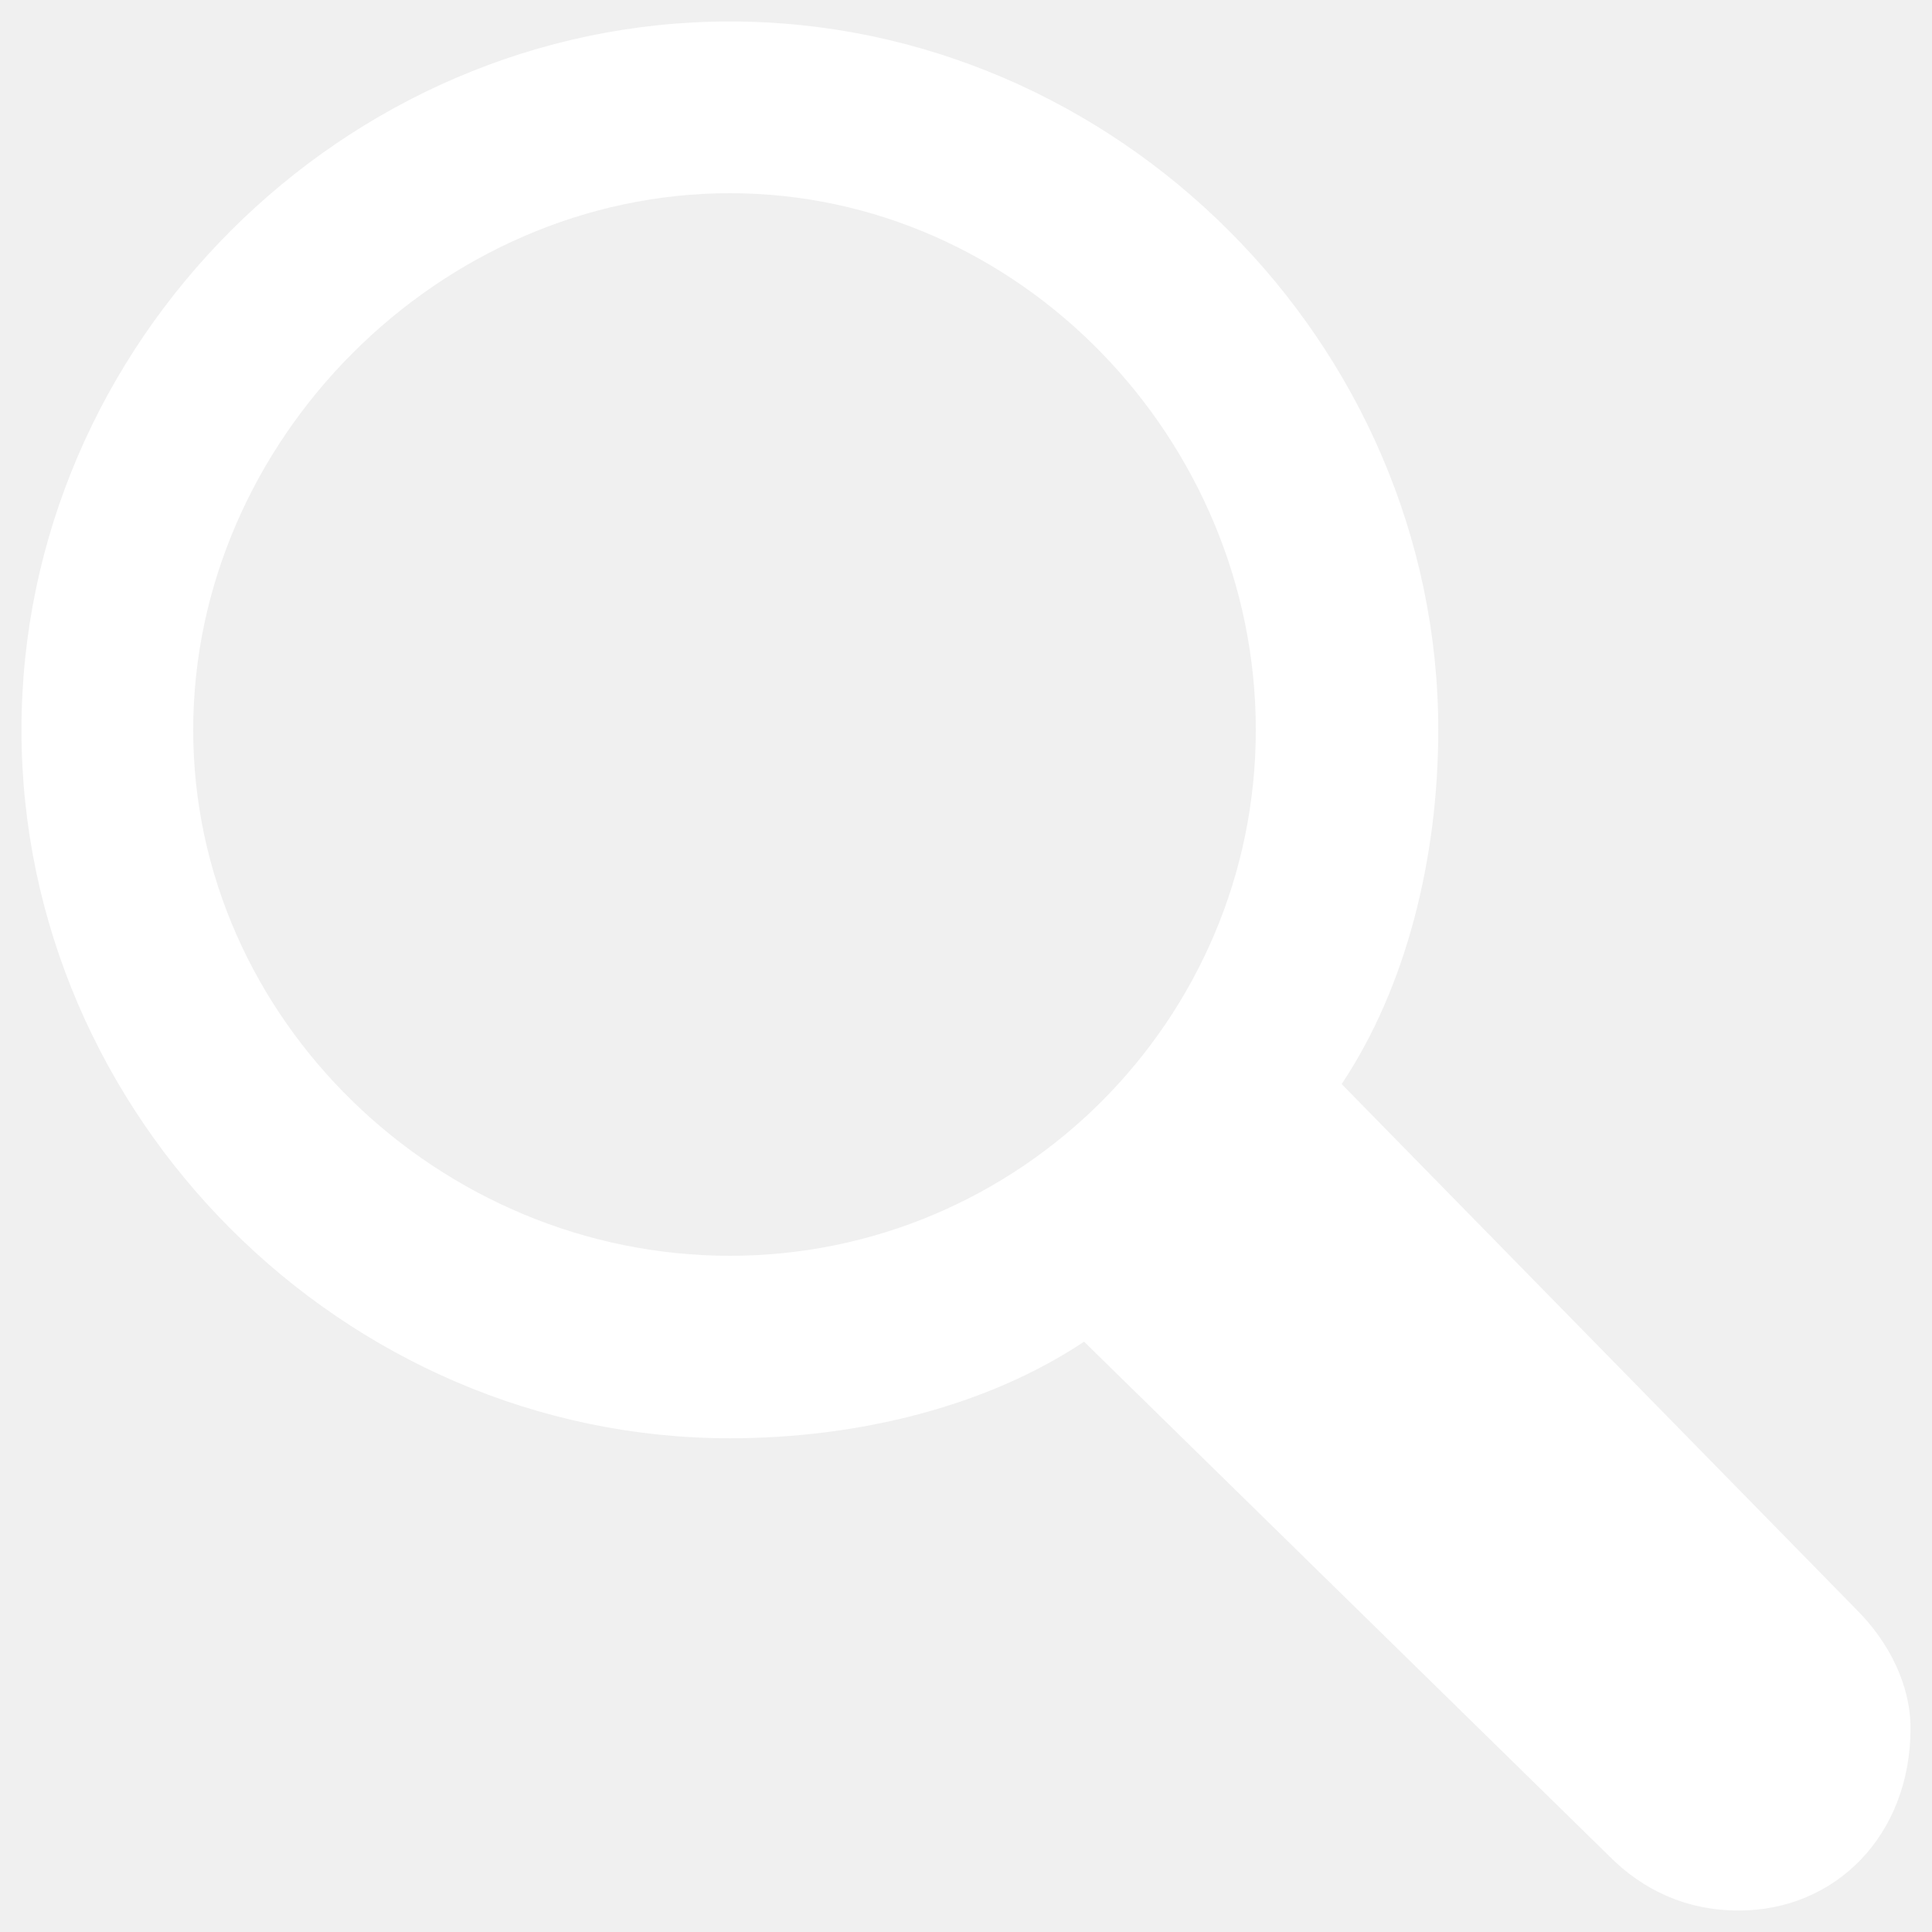
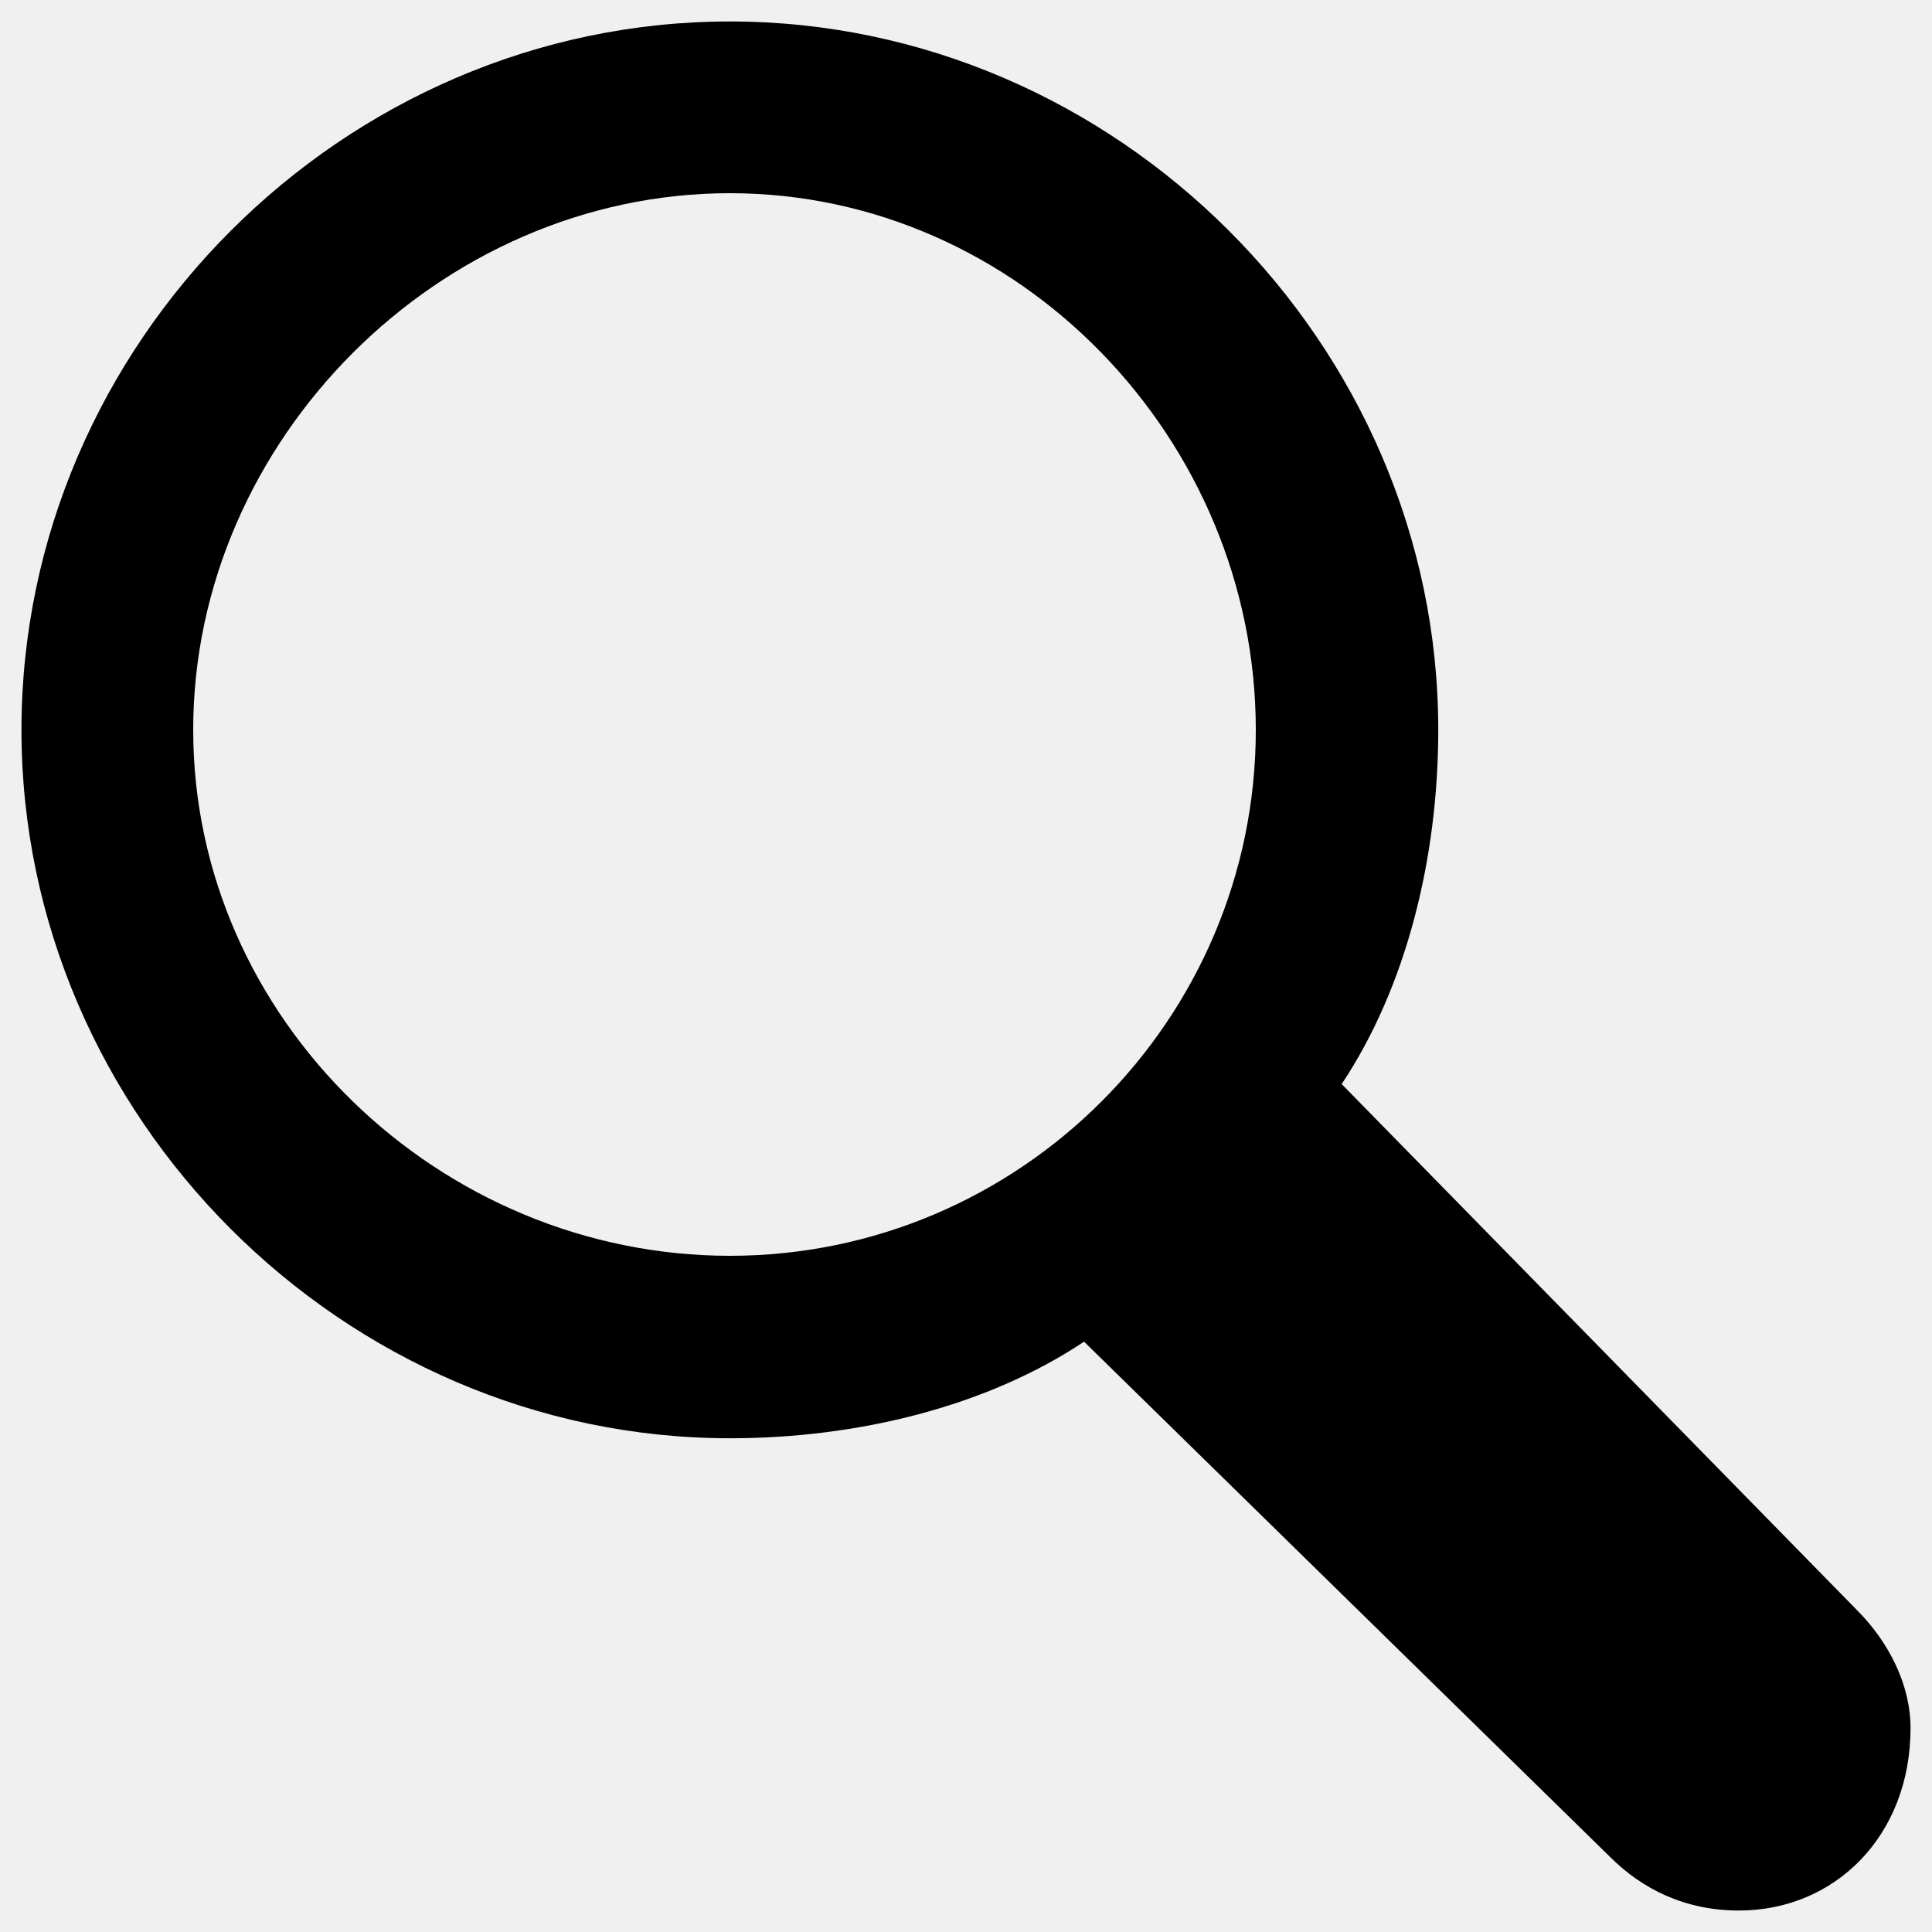
<svg xmlns="http://www.w3.org/2000/svg" height="18" viewBox="0 0 18 18" width="18">
-   <path d="m17.3 15c.3.3.5.7.5 1.1 0 1-.7 1.7-1.6 1.7-.5 0-.9-.2-1.2-.5l-4.9-4.8c-.9.6-2.1.9-3.3.9-3.6 0-6.6-3-6.6-6.6s3-6.6 6.6-6.6 6.6 3 6.6 6.6c0 1.2-.3 2.4-.9 3.3zm-10.5-13.2c-2.7 0-5 2.3-5 5s2.3 4.9 5 4.9 4.9-2.2 4.9-4.9-2.2-5-4.9-5z" fill="#fff" fill-rule="evenodd" />
+   <path d="m17.3 15c.3.3.5.7.5 1.1 0 1-.7 1.7-1.6 1.7-.5 0-.9-.2-1.2-.5l-4.9-4.8c-.9.6-2.1.9-3.3.9-3.6 0-6.6-3-6.6-6.6s3-6.6 6.6-6.6 6.6 3 6.6 6.6c0 1.2-.3 2.4-.9 3.3zm-10.5-13.2c-2.7 0-5 2.3-5 5s2.3 4.9 5 4.9 4.9-2.2 4.9-4.9-2.2-5-4.9-5z" fill="#000" fill-rule="evenodd" />
</svg>
